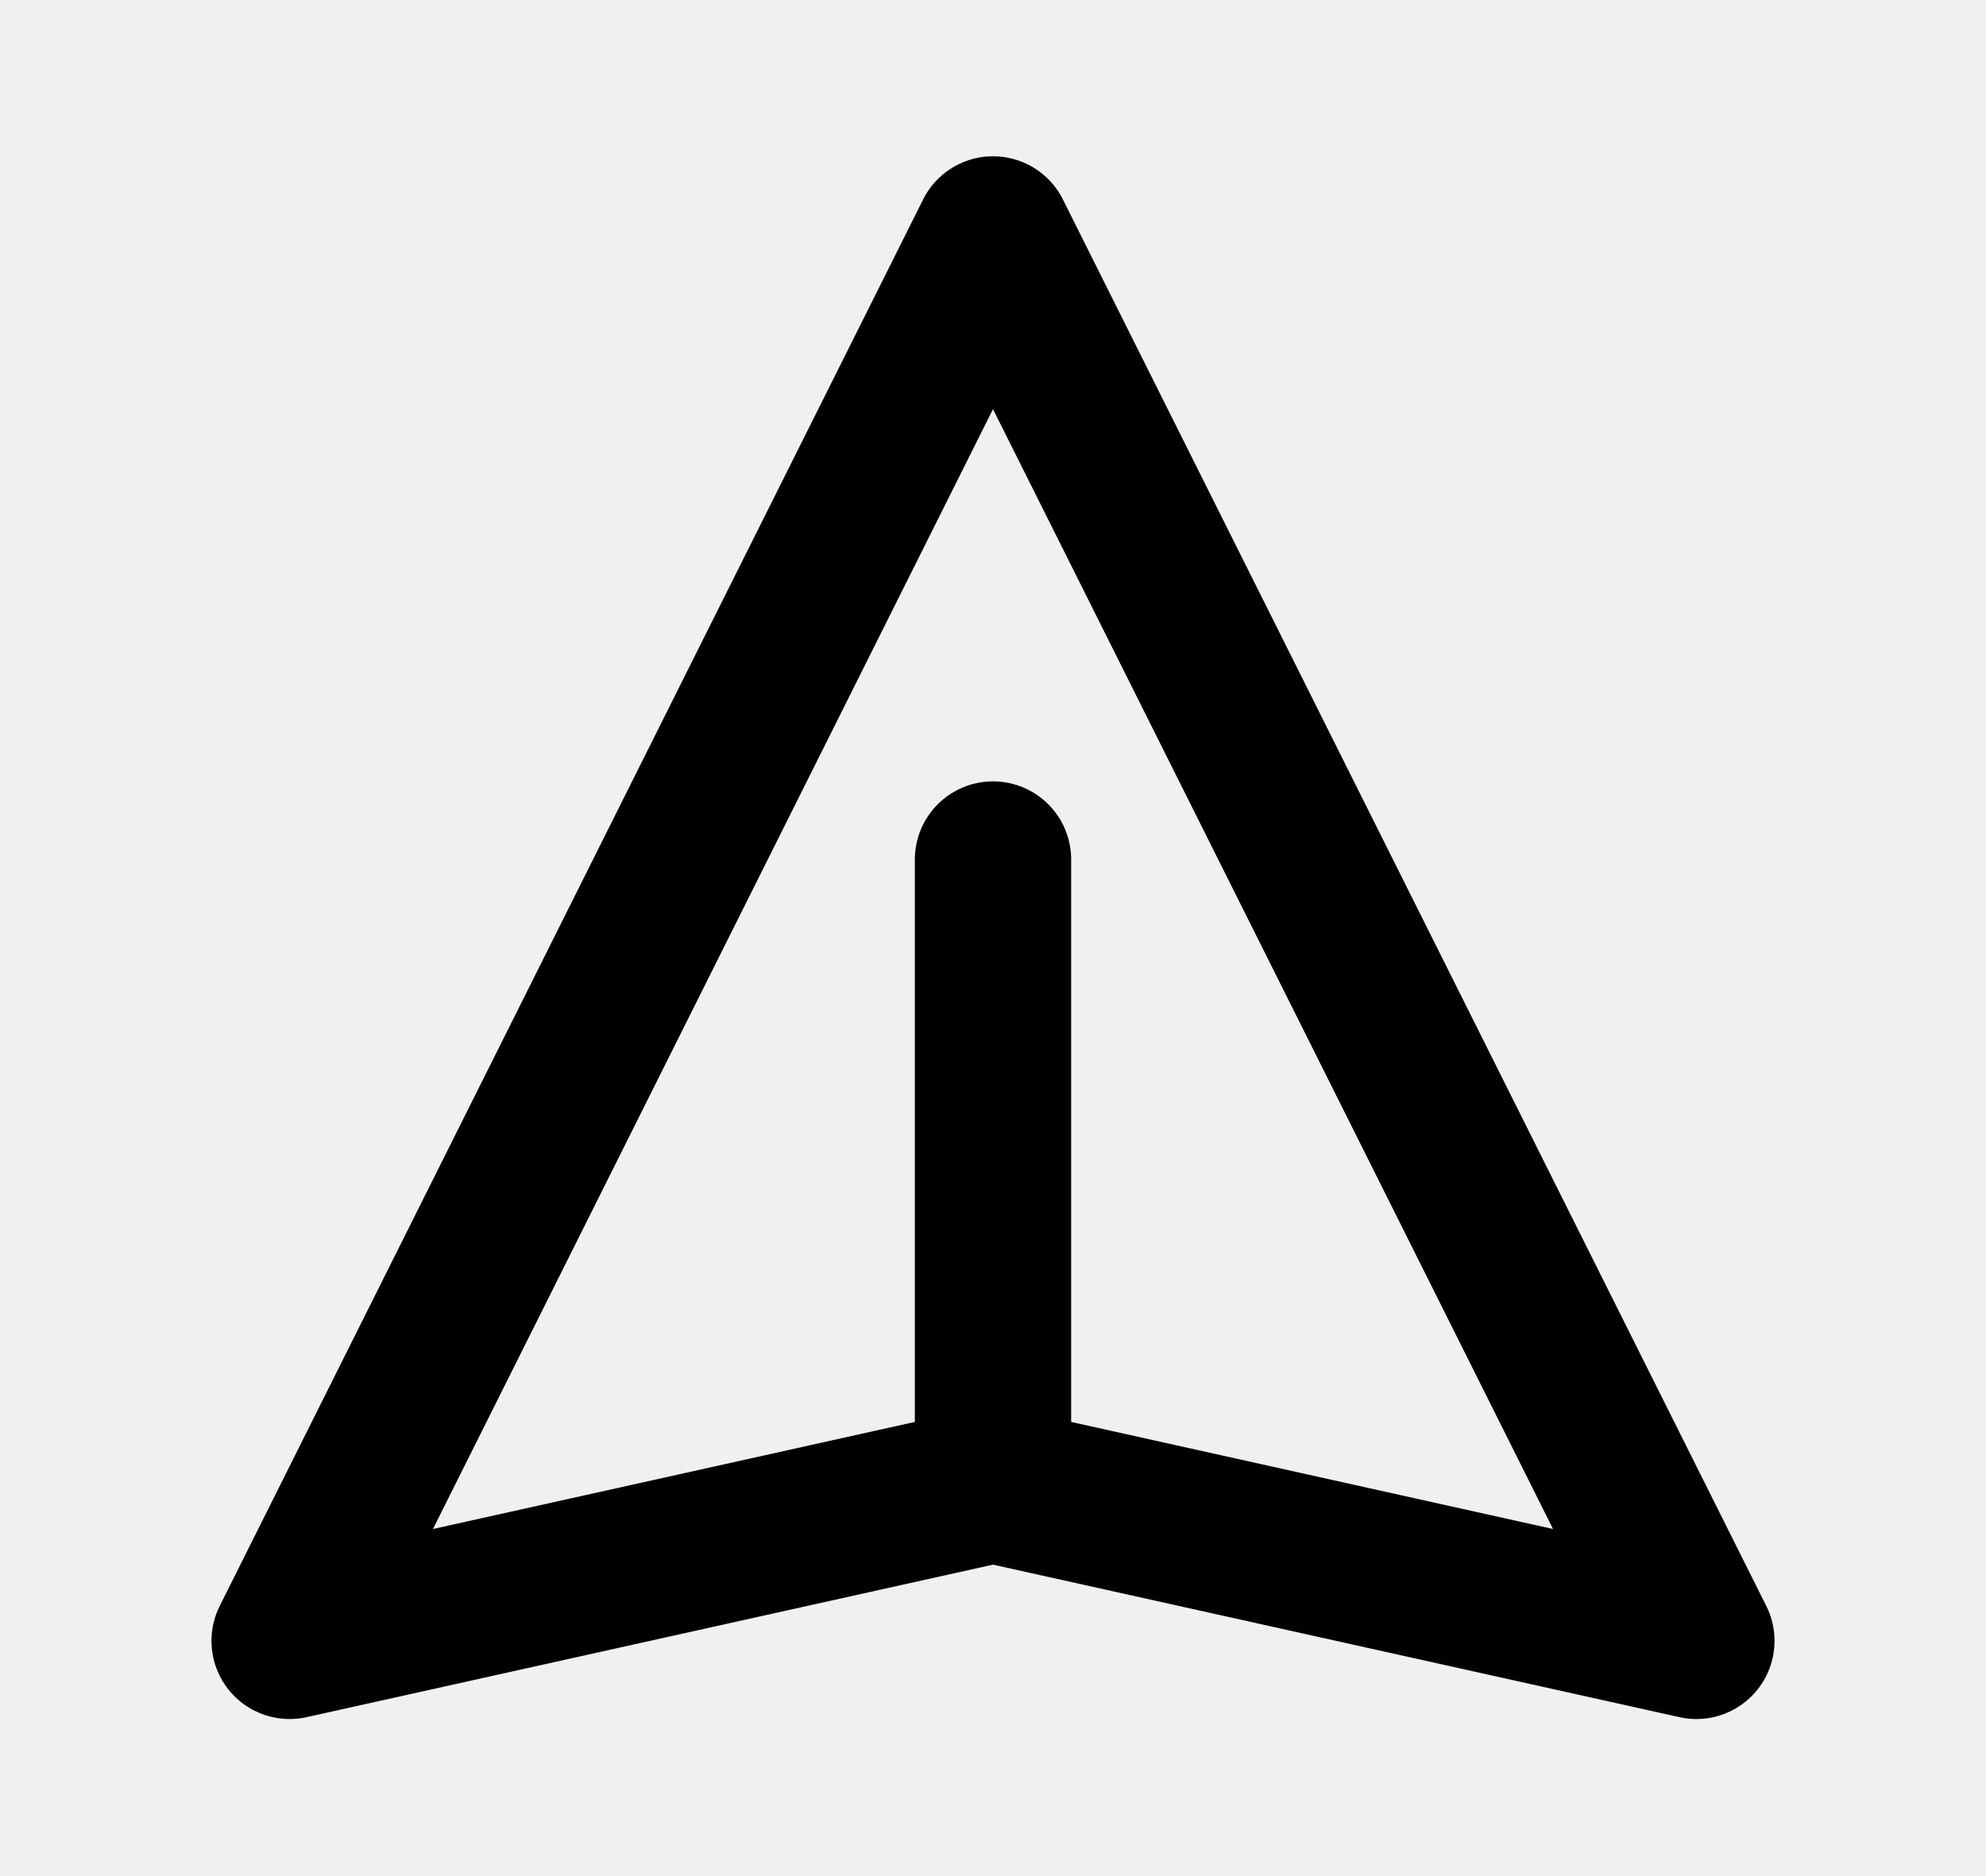
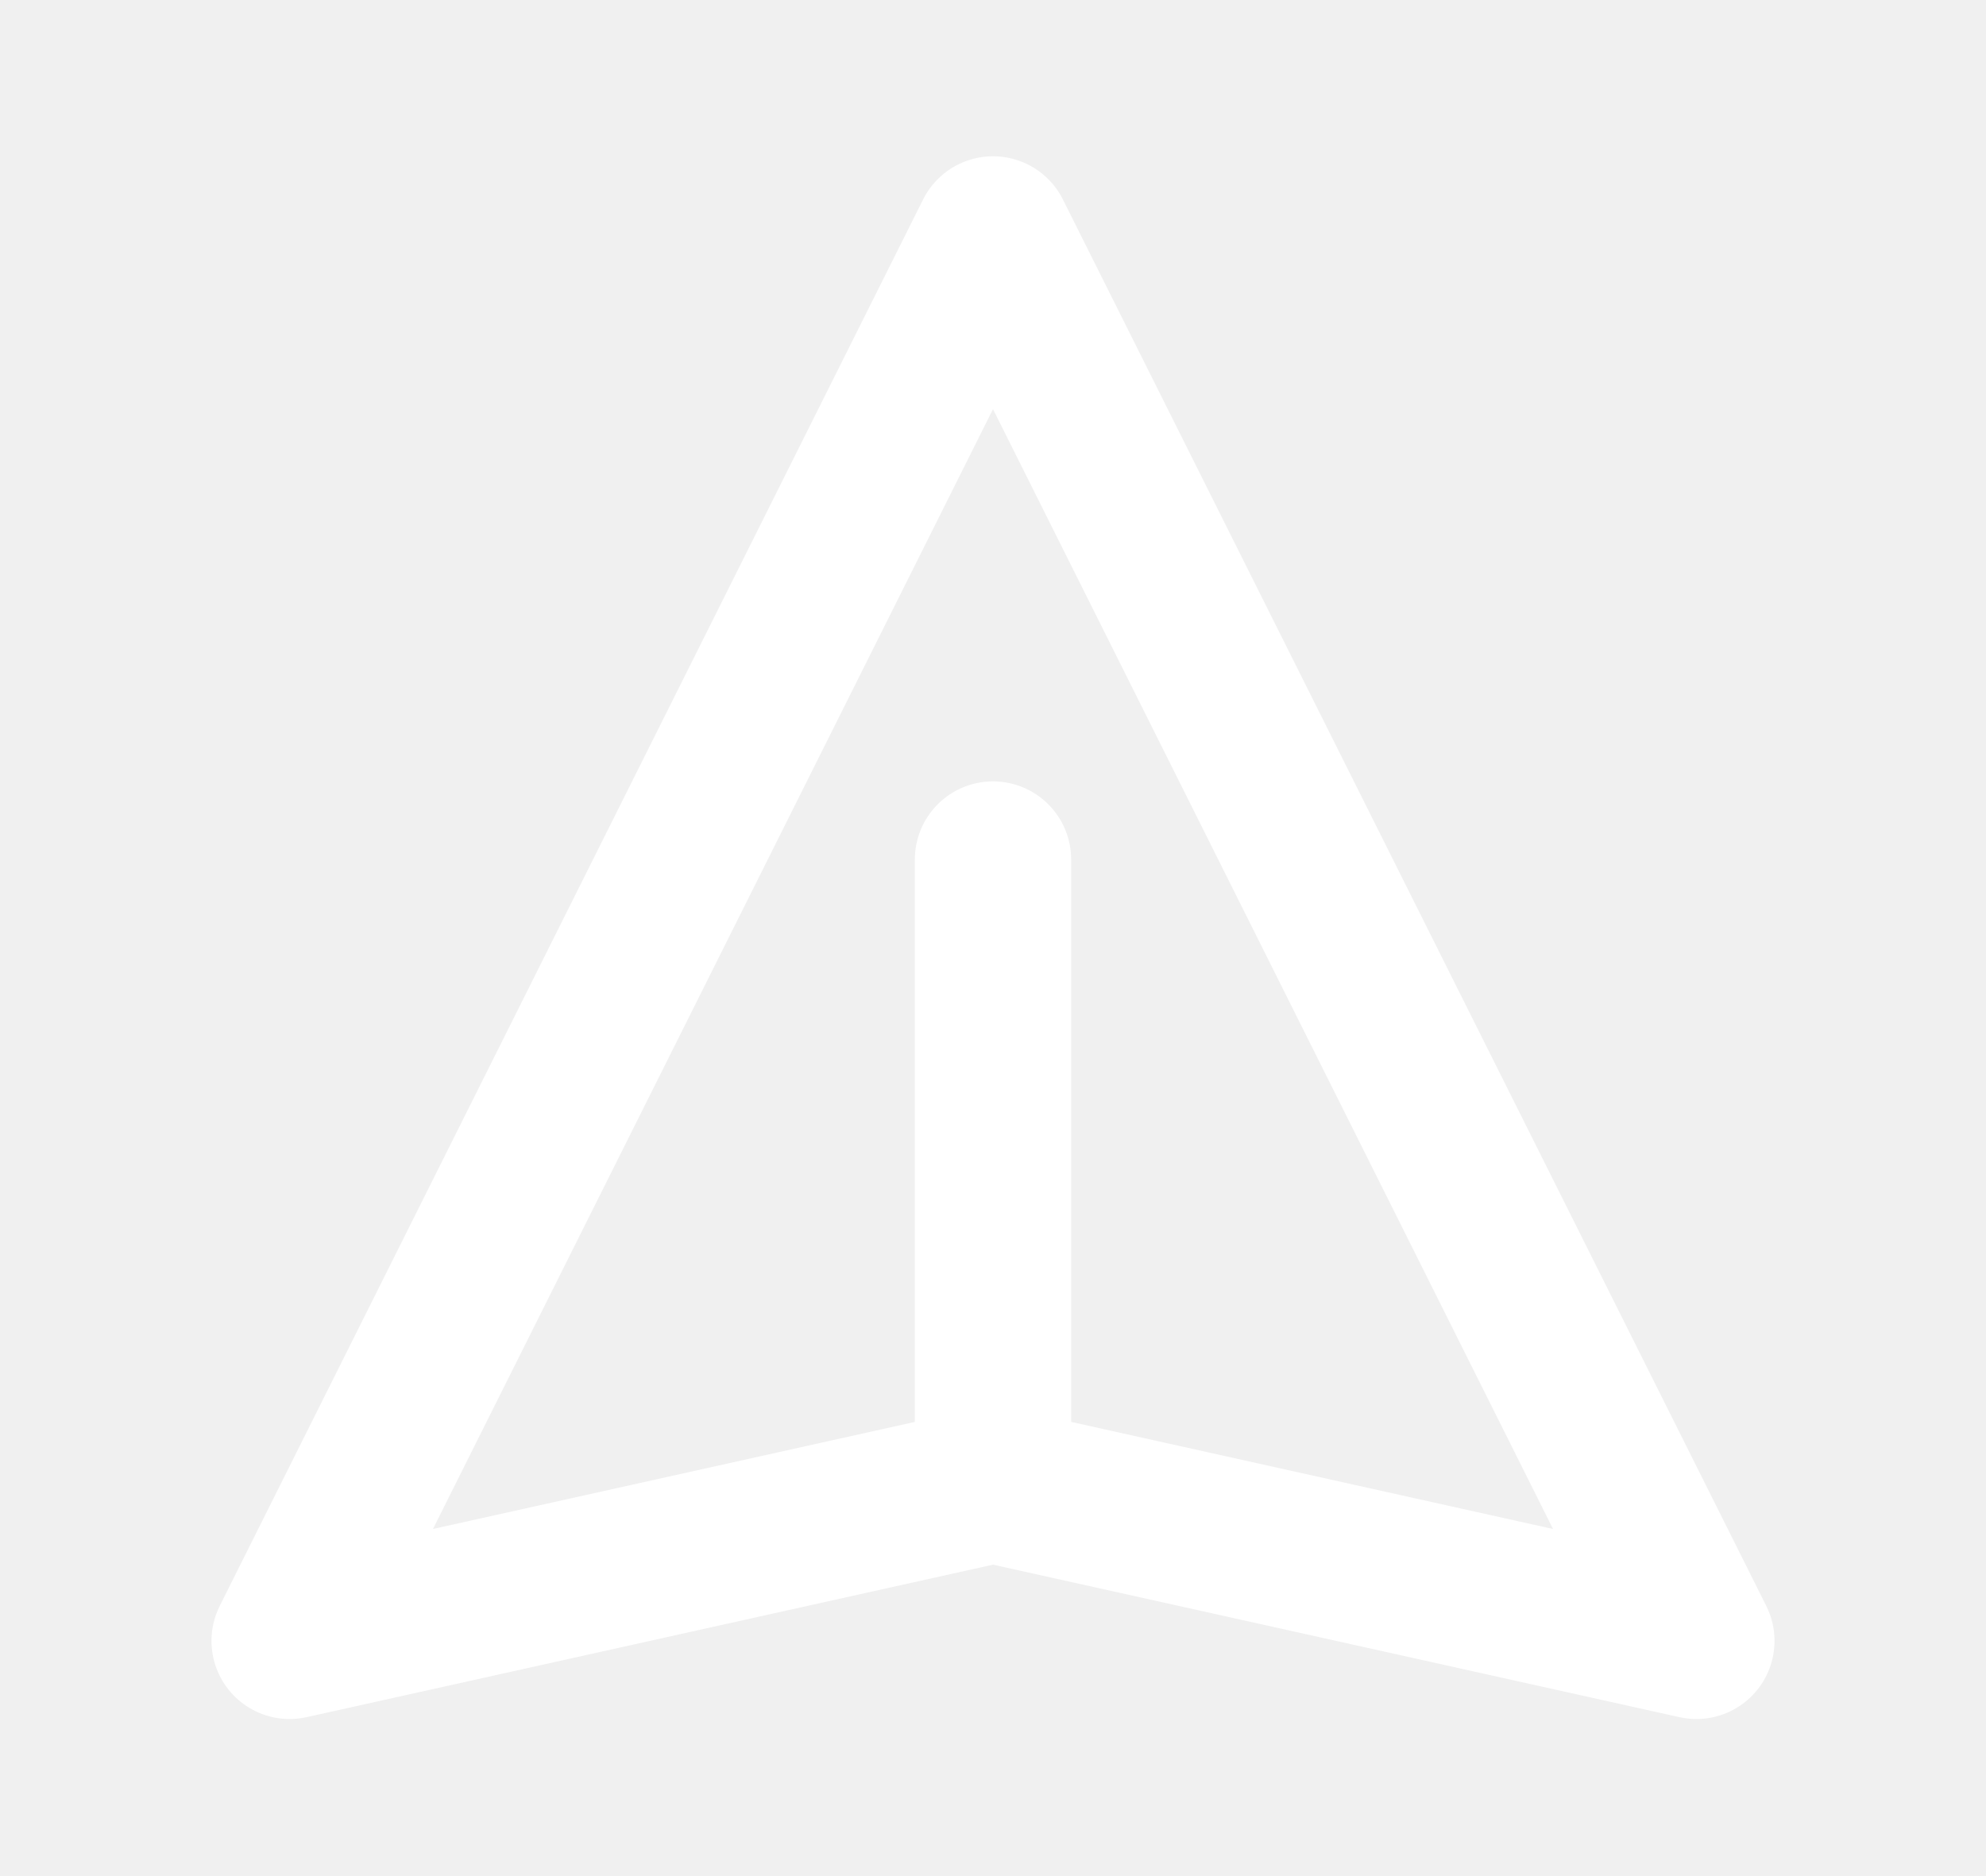
- <svg xmlns="http://www.w3.org/2000/svg" class="NuxtLogo" width="36" height="34" fill="none" viewBox="0 0 24 24" stroke="currentColor">
+ <svg xmlns="http://www.w3.org/2000/svg" class="NuxtLogo" width="36" height="34" fill="none" viewBox="0 0 24 24" stroke="white">
  <path stroke-linecap="round" stroke-linejoin="round" stroke-width="2" d="M12 19l9 2-9-18-9 18 9-2zm0 0v-8" />
</svg>
